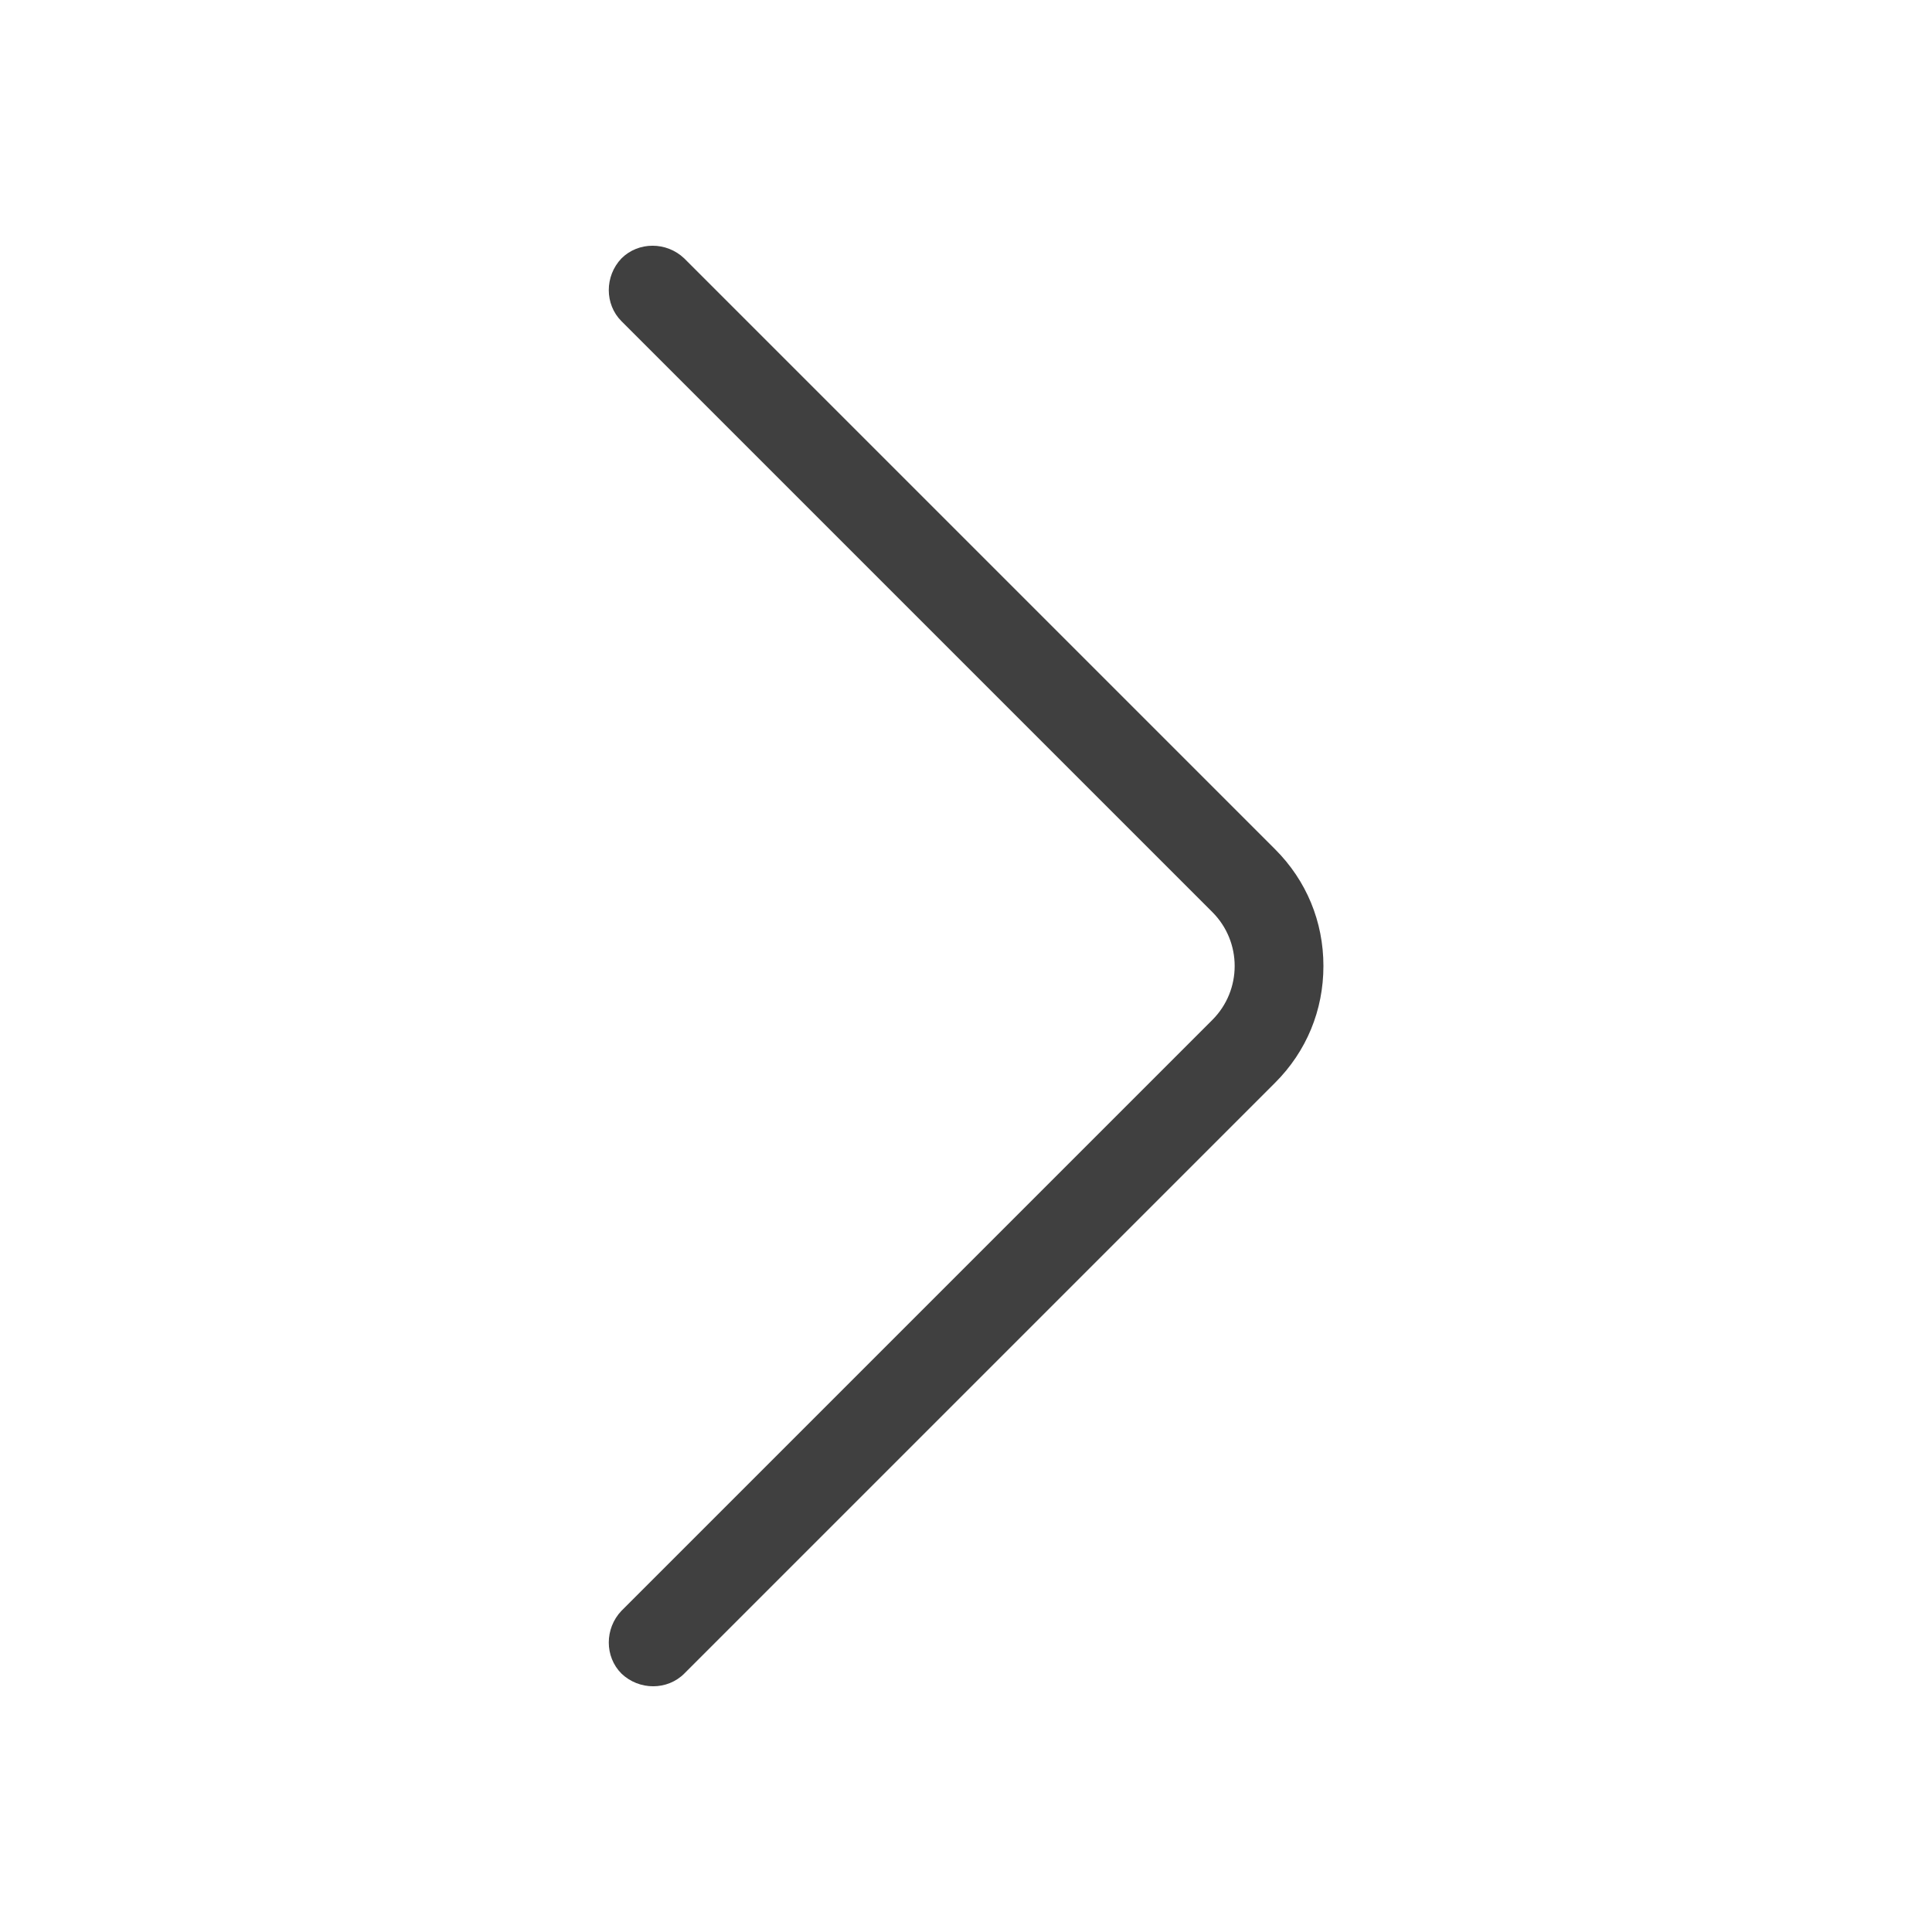
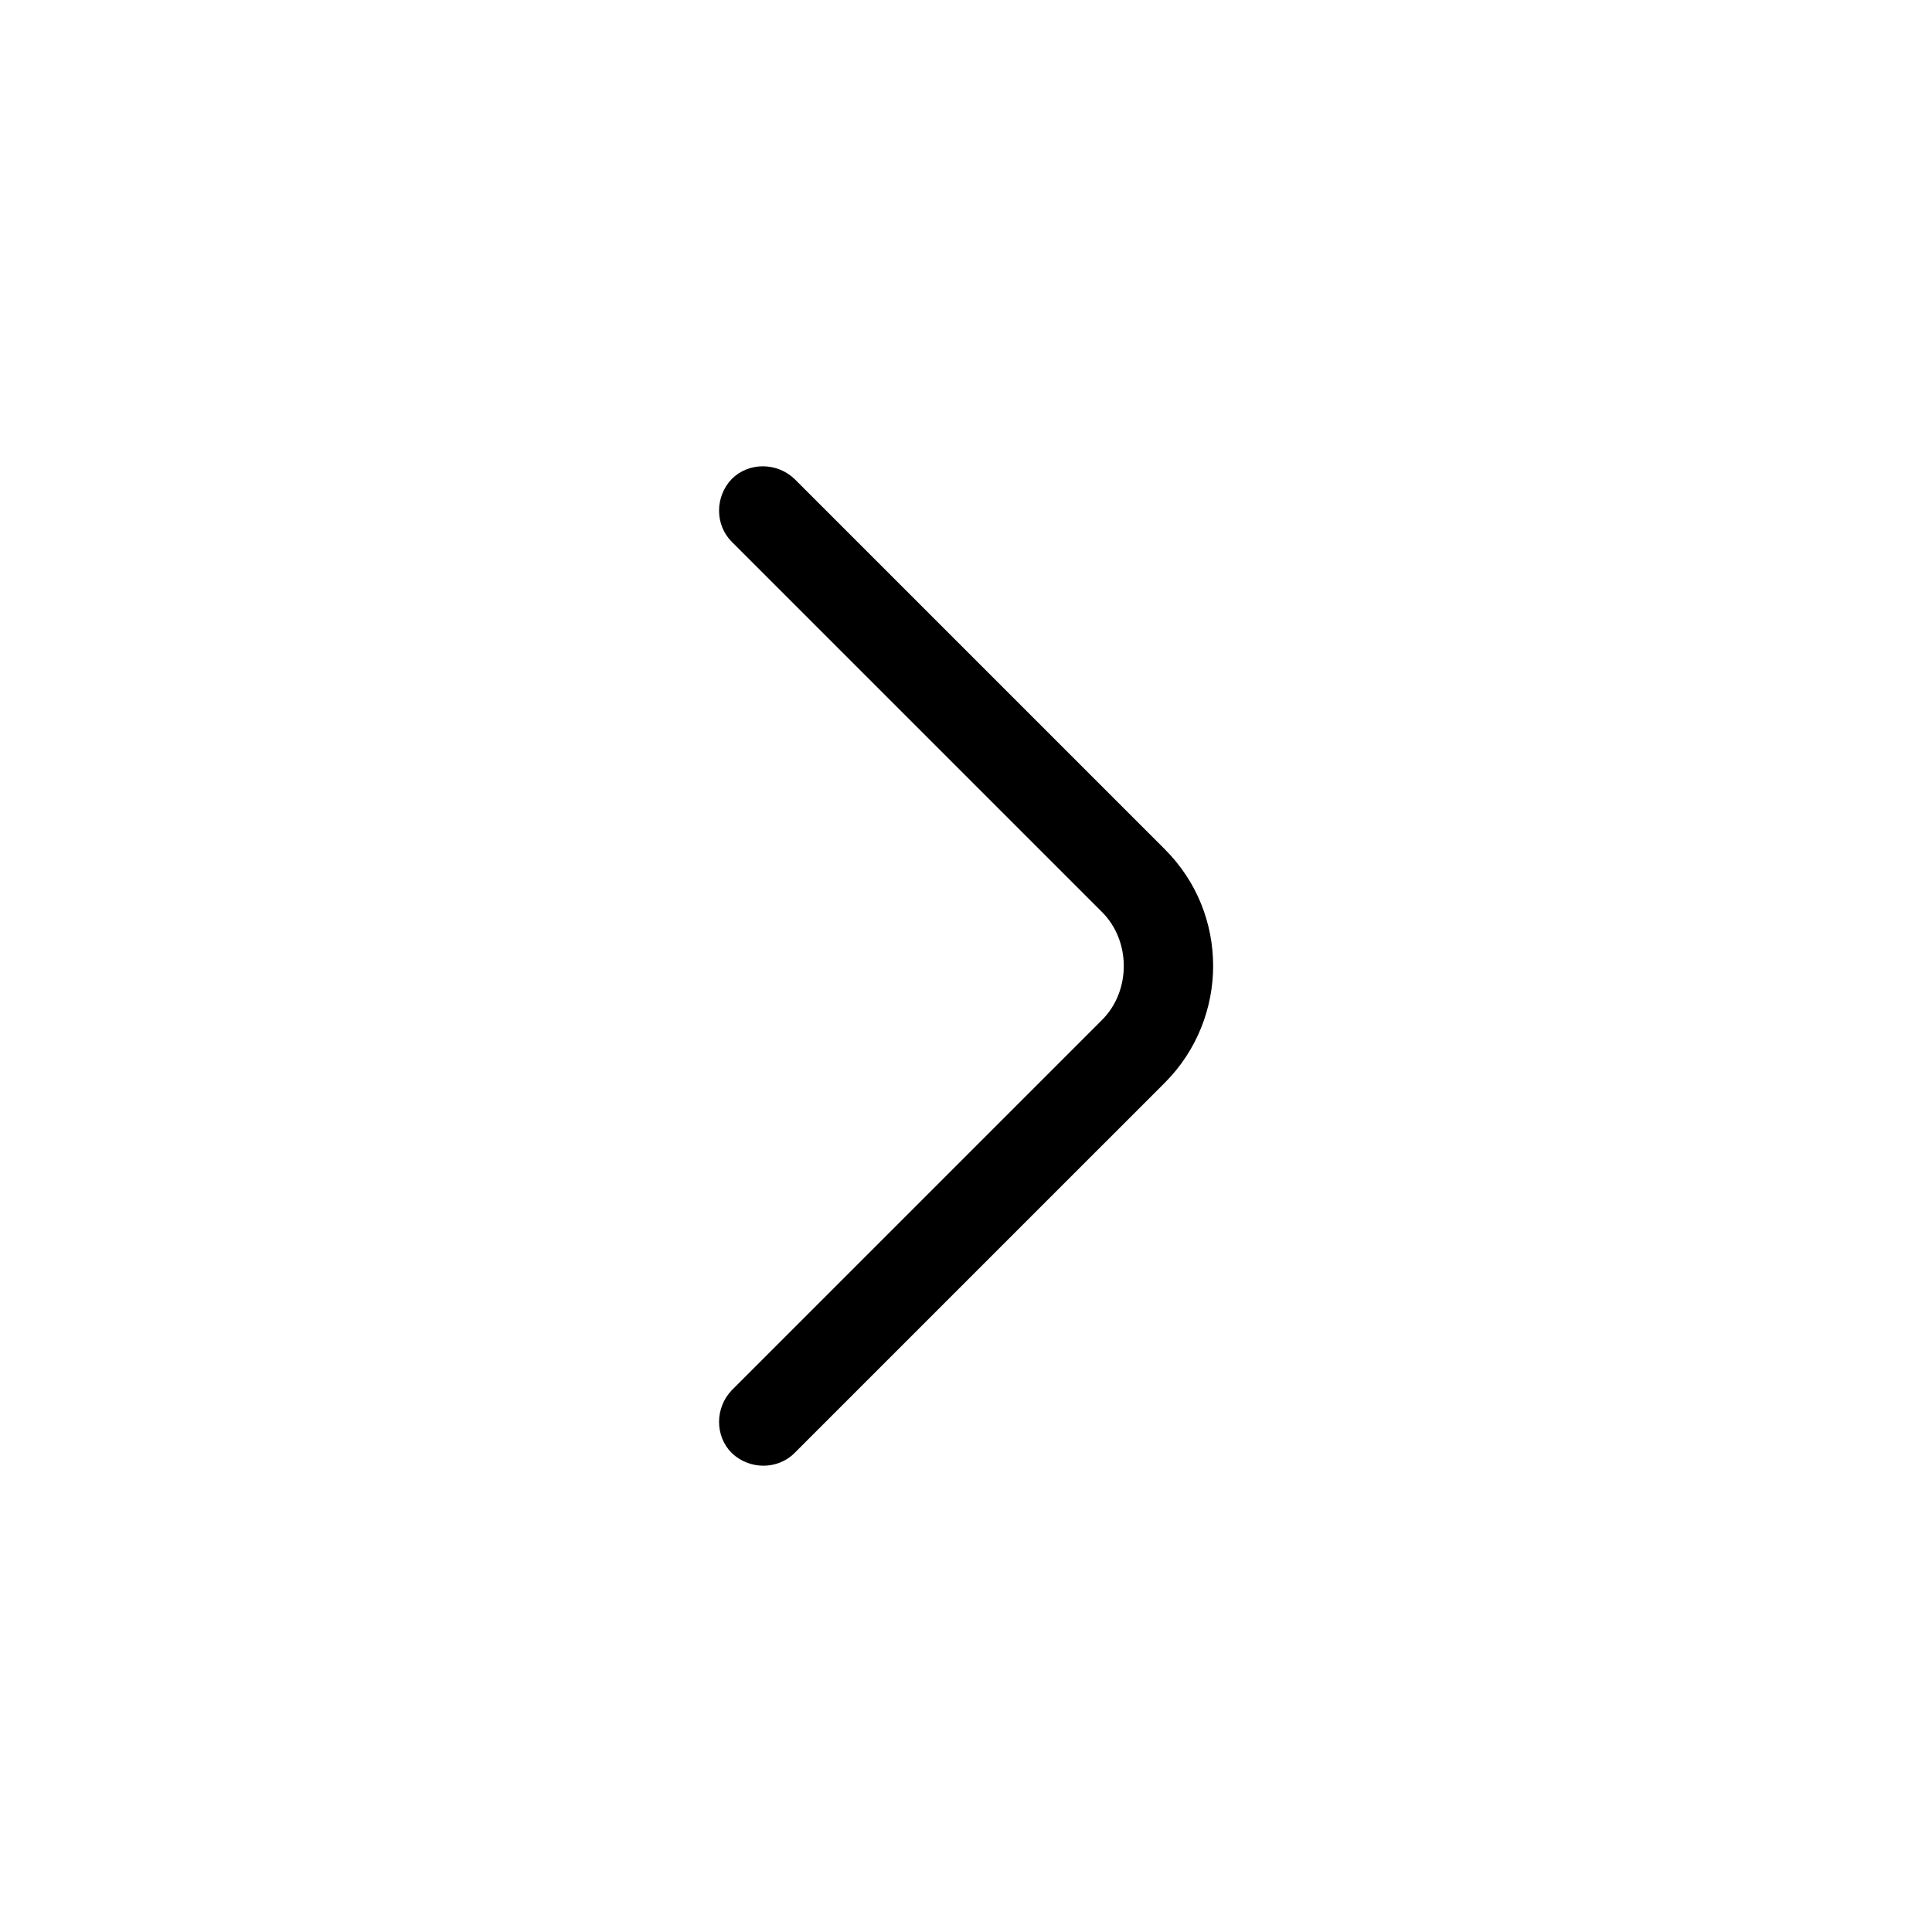
<svg xmlns="http://www.w3.org/2000/svg" id="TF" viewBox="0 0 24 24">
-   <path d="M16.44,12c0,.55-.21,1.06-.6,1.45l-7.34,7.34c-.21.21-.56.21-.78,0-.21-.21-.21-.56,0-.78l7.34-7.34c.37-.37.37-.97,0-1.34L7.72,3.99c-.21-.21-.21-.56,0-.78.21-.21.56-.21.78,0l7.34,7.34c.39.39.6.9.6,1.45Z" style="fill: #404040; stroke-width: 0px;" />
+   <path d="M15.07,12c0,.52-.2,1.05-.6,1.45l-4.6,4.6c-.21.21-.56.21-.78,0-.21-.21-.21-.56,0-.78l4.6-4.6c.36-.36.36-.98,0-1.34l-4.6-4.6c-.21-.21-.21-.56,0-.78.21-.21.56-.21.78,0l4.6,4.6c.4.4.6.92.6,1.45Z" />
</svg>
